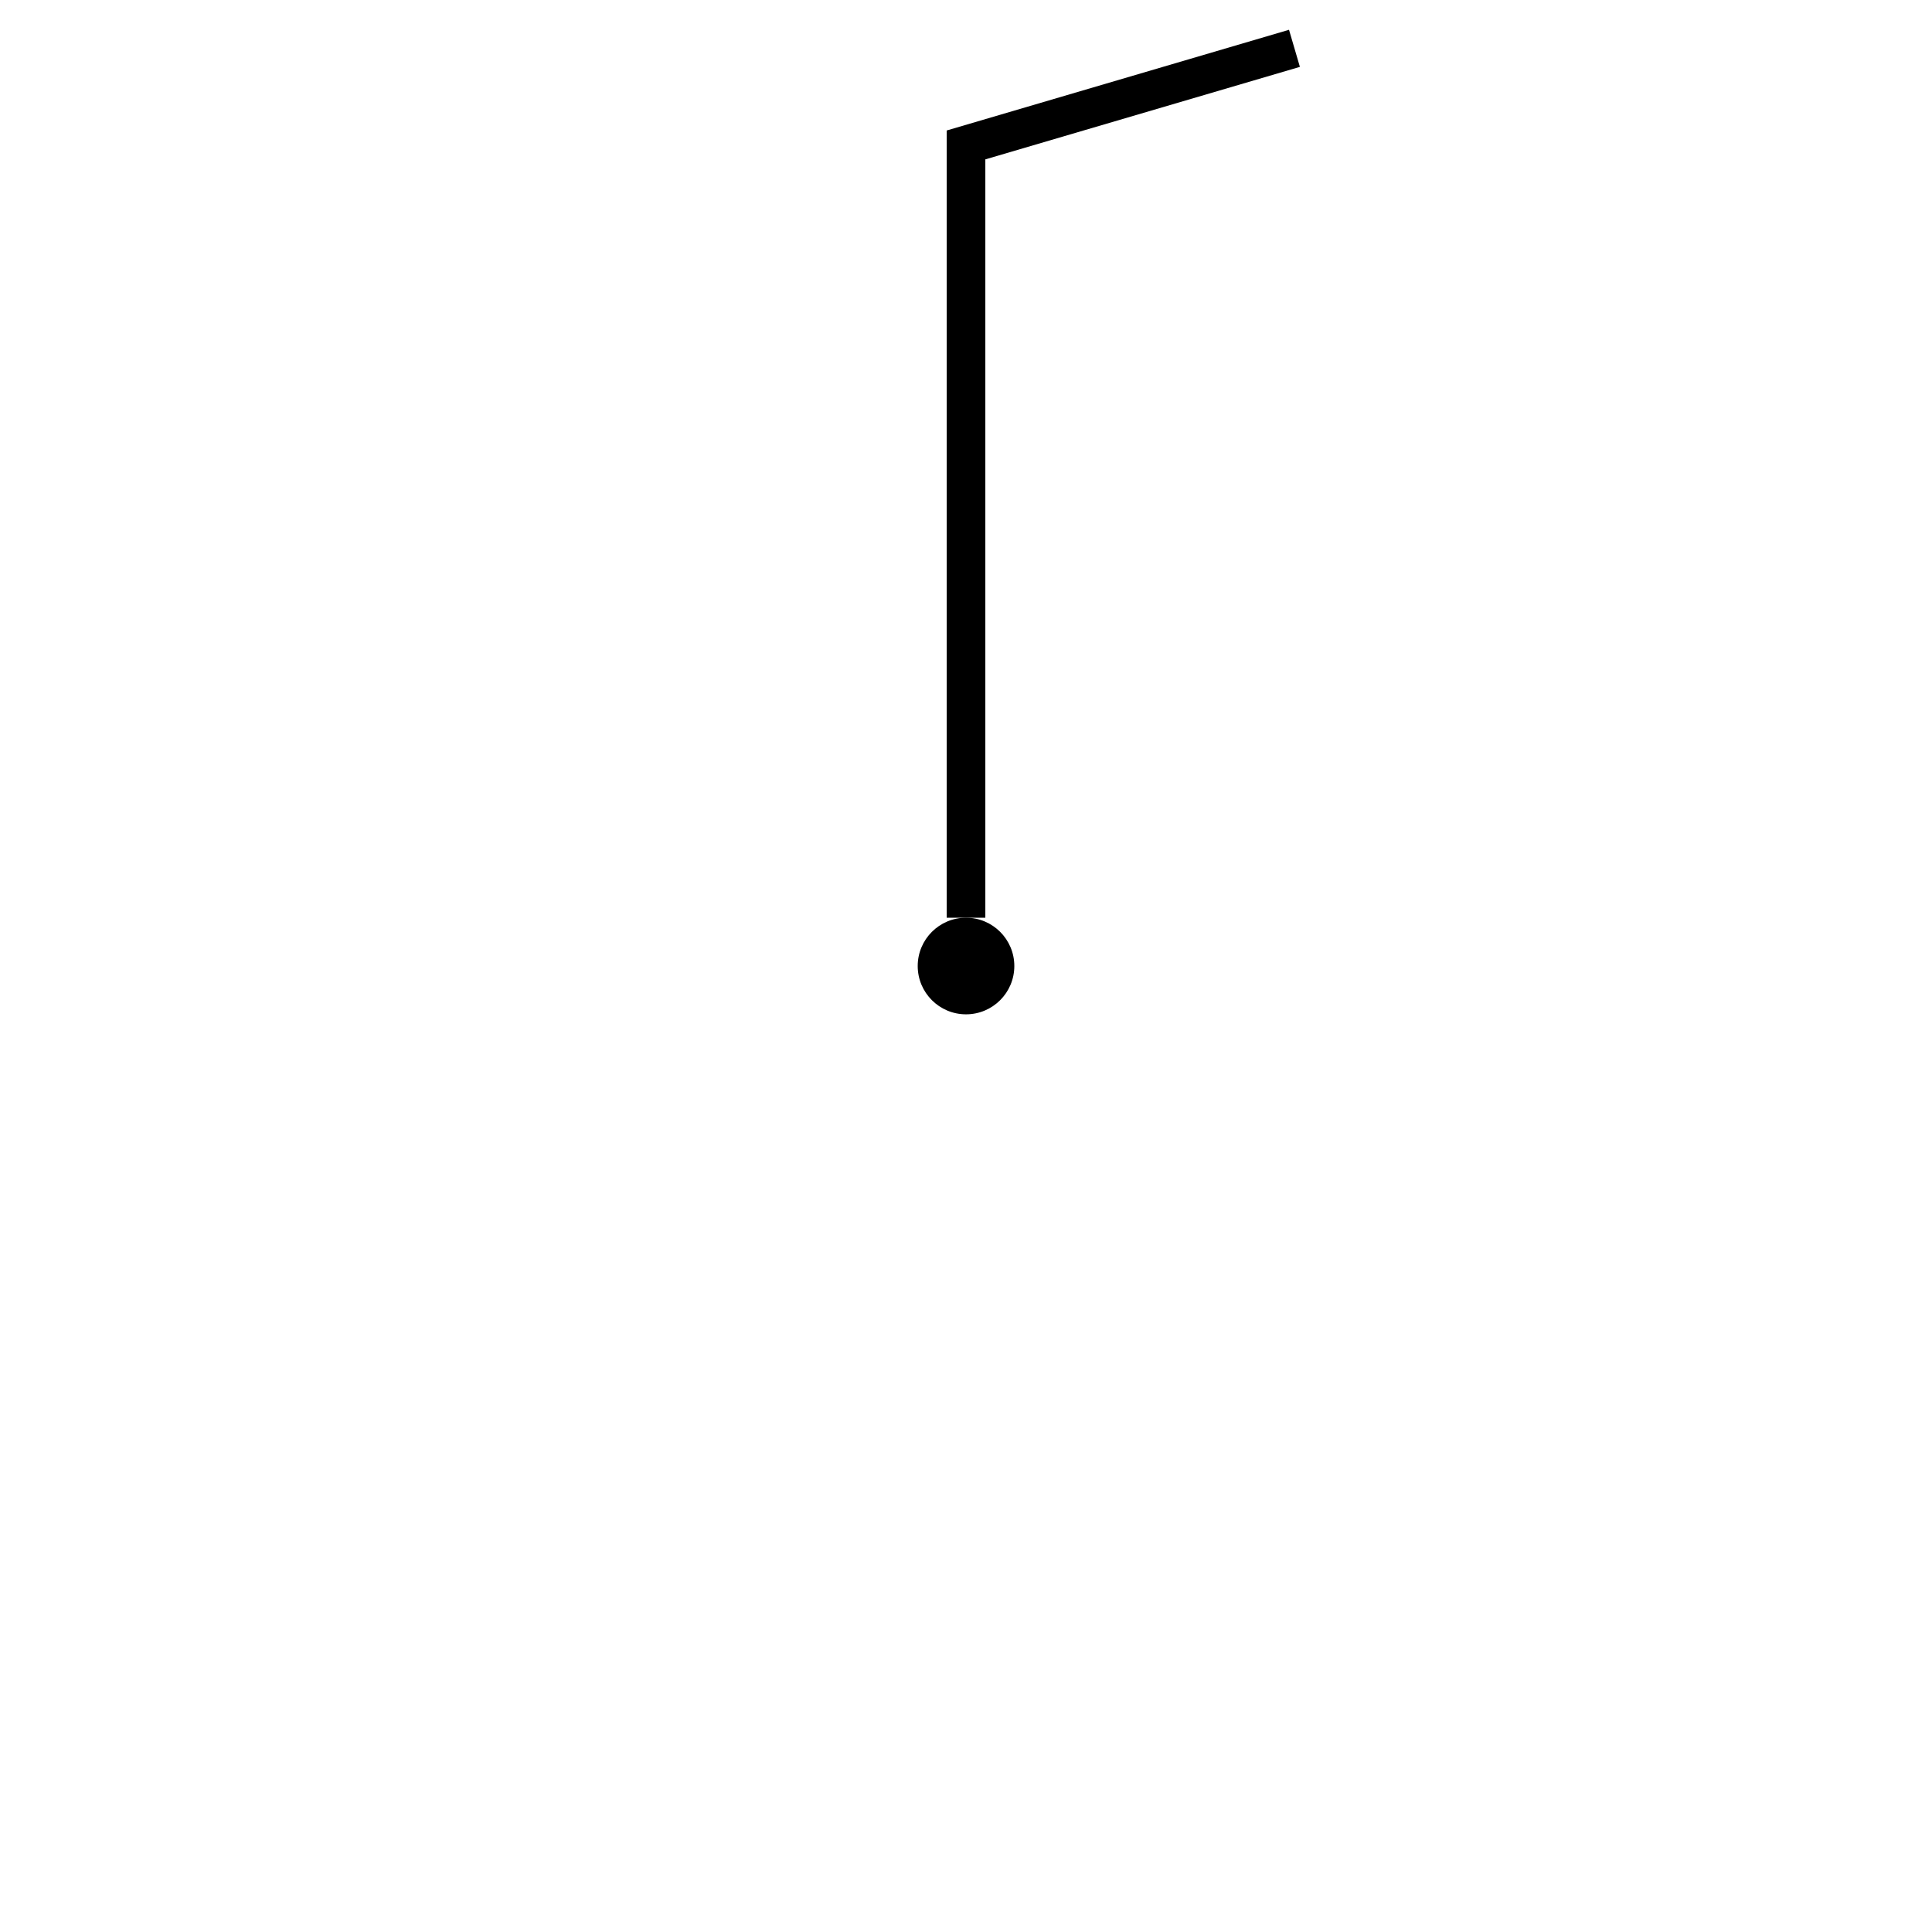
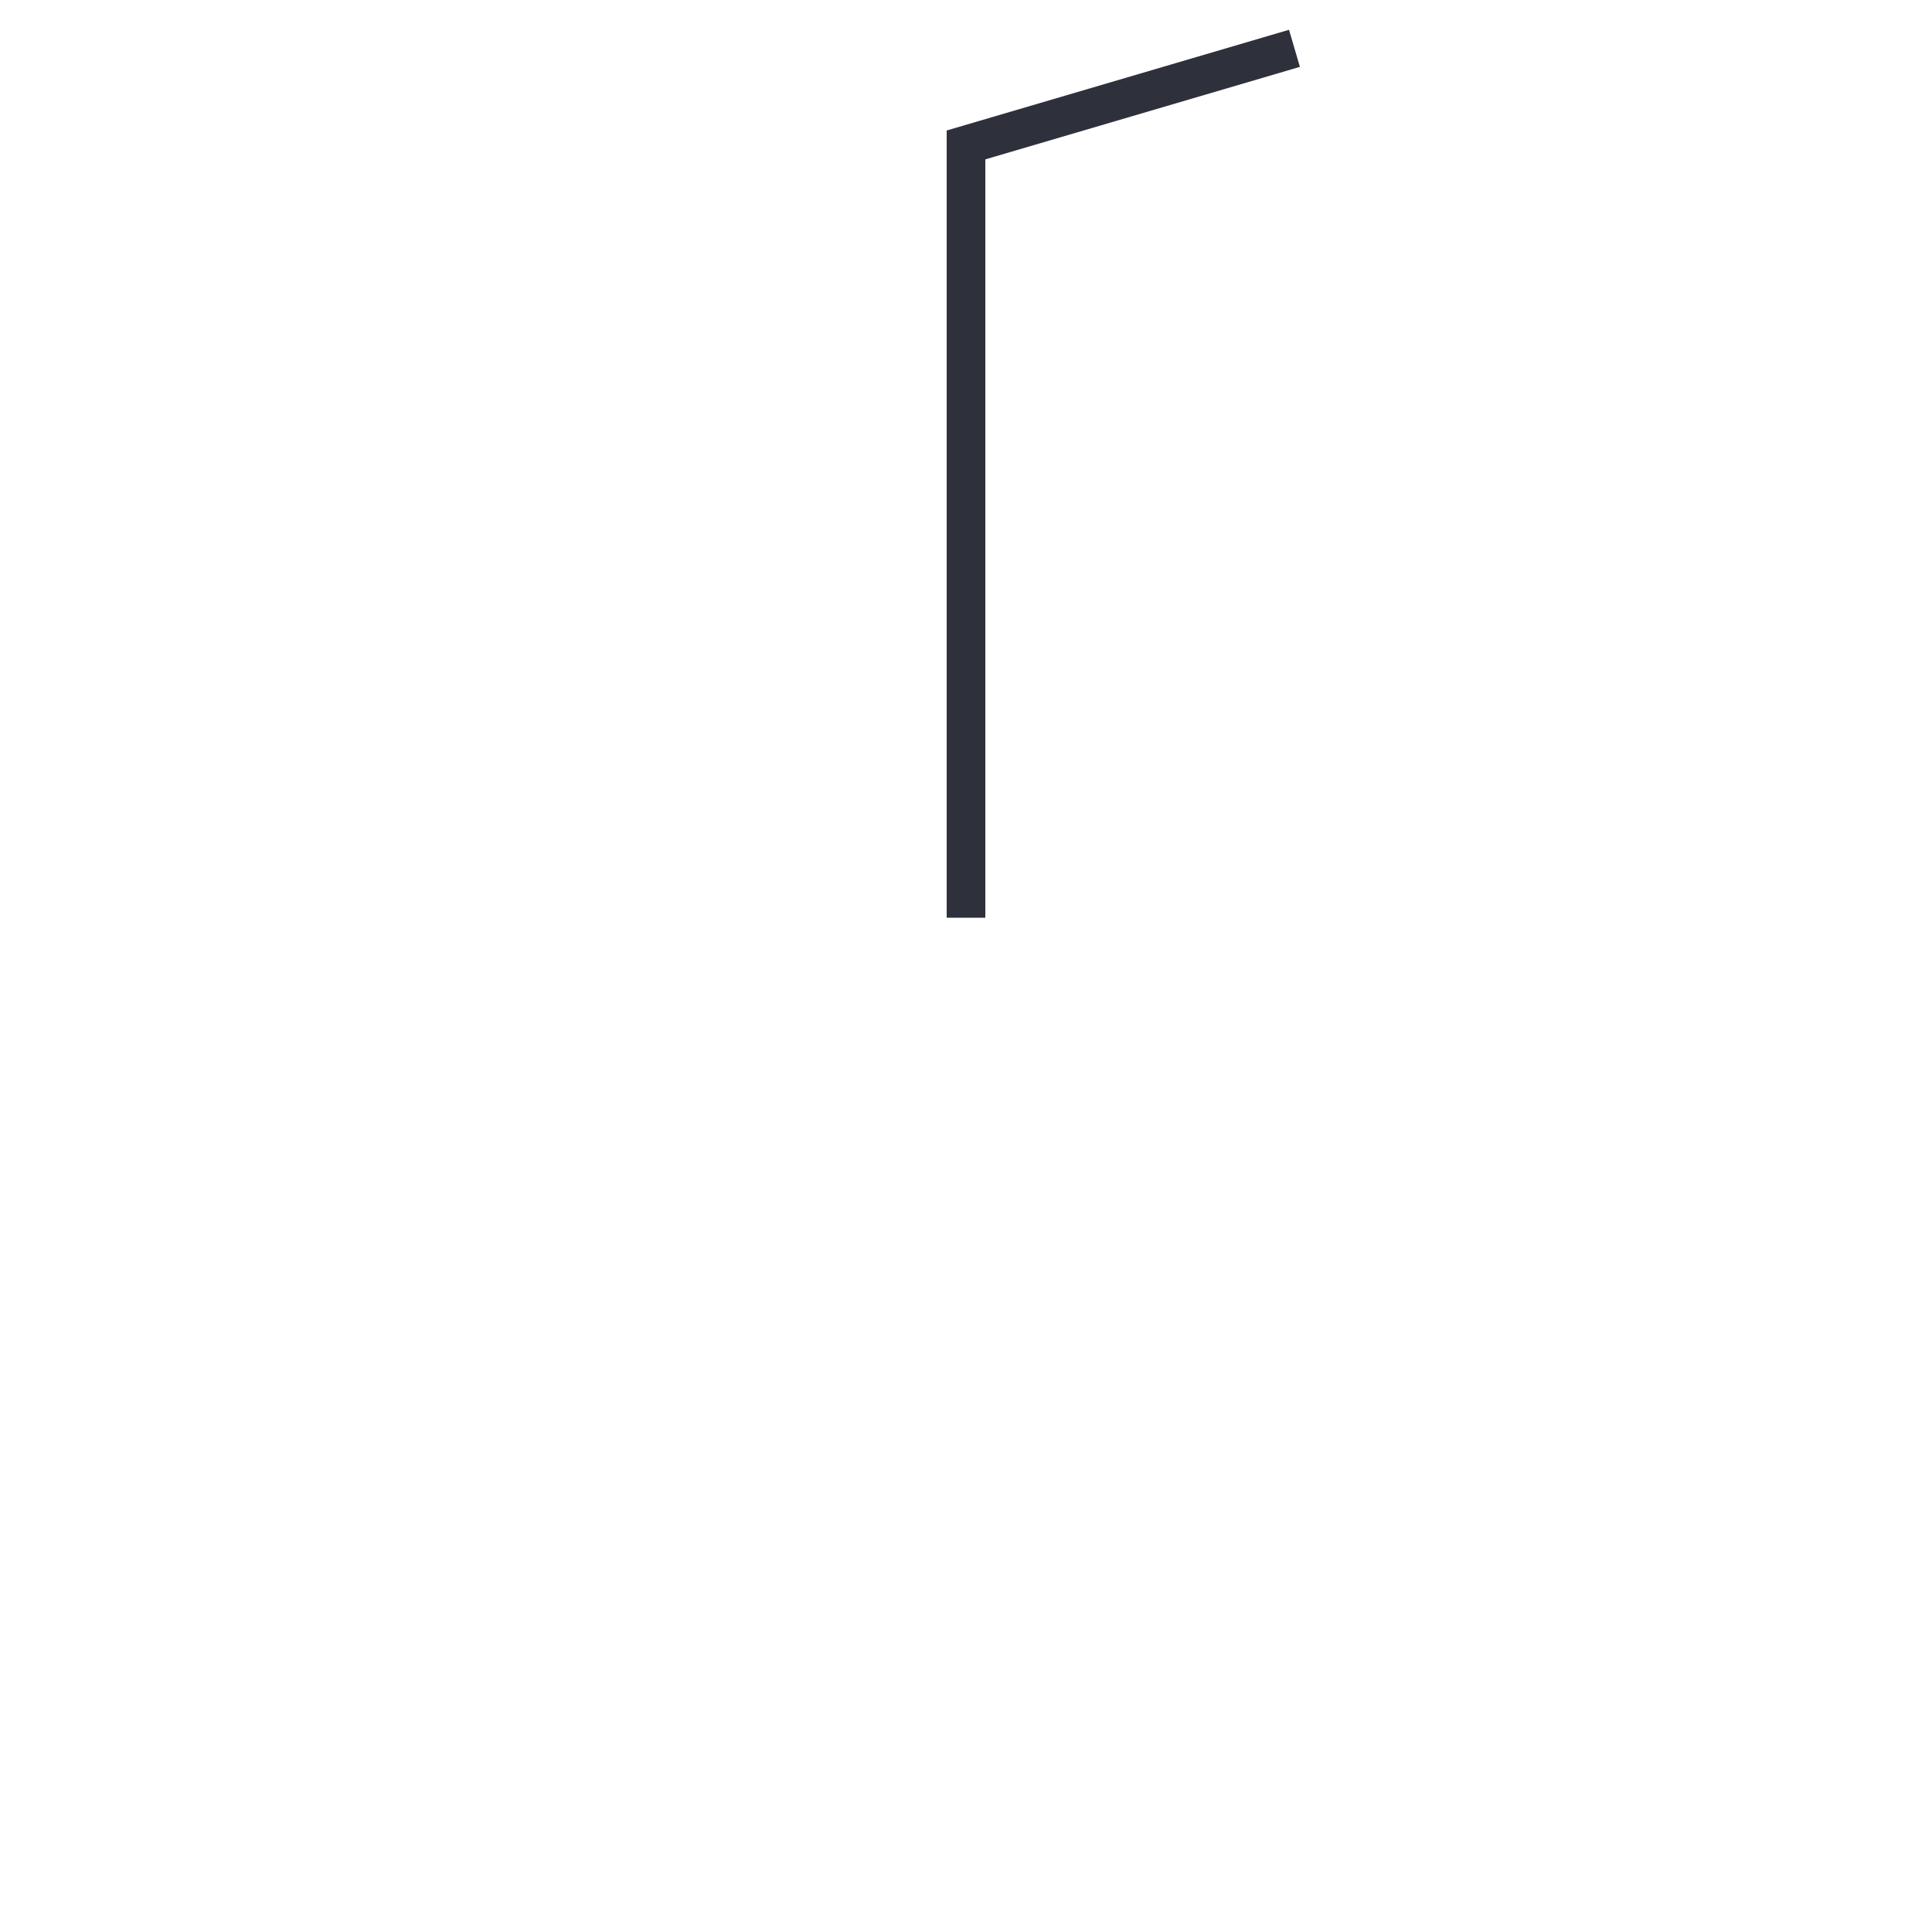
<svg xmlns="http://www.w3.org/2000/svg" width="400" height="400" version="1.1" viewBox="0 0 105.83 105.83" xml:space="preserve">
-   <path d="m55.562 52.916a2.646 2.646 0 0 1-2.646 2.646 2.646 2.646 0 0 1-2.646-2.646 2.646 2.646 0 0 1 2.646-2.646 2.646 2.646 0 0 1 2.646 2.646z" stroke-linejoin="round" stroke-width=".485" style="paint-order:fill markers stroke" />
-   <path d="m71.205 3.663-0.596-2.031-18.752 5.516v43.123h2.117v-41.541z" color="#000000" style="-inkscape-stroke:none" />
+   <path d="m71.205 3.663-0.596-2.031-18.752 5.516v43.123h2.117v-41.541z" color="#000000" fill="#2e313b" style="-inkscape-stroke:none" />
</svg>
